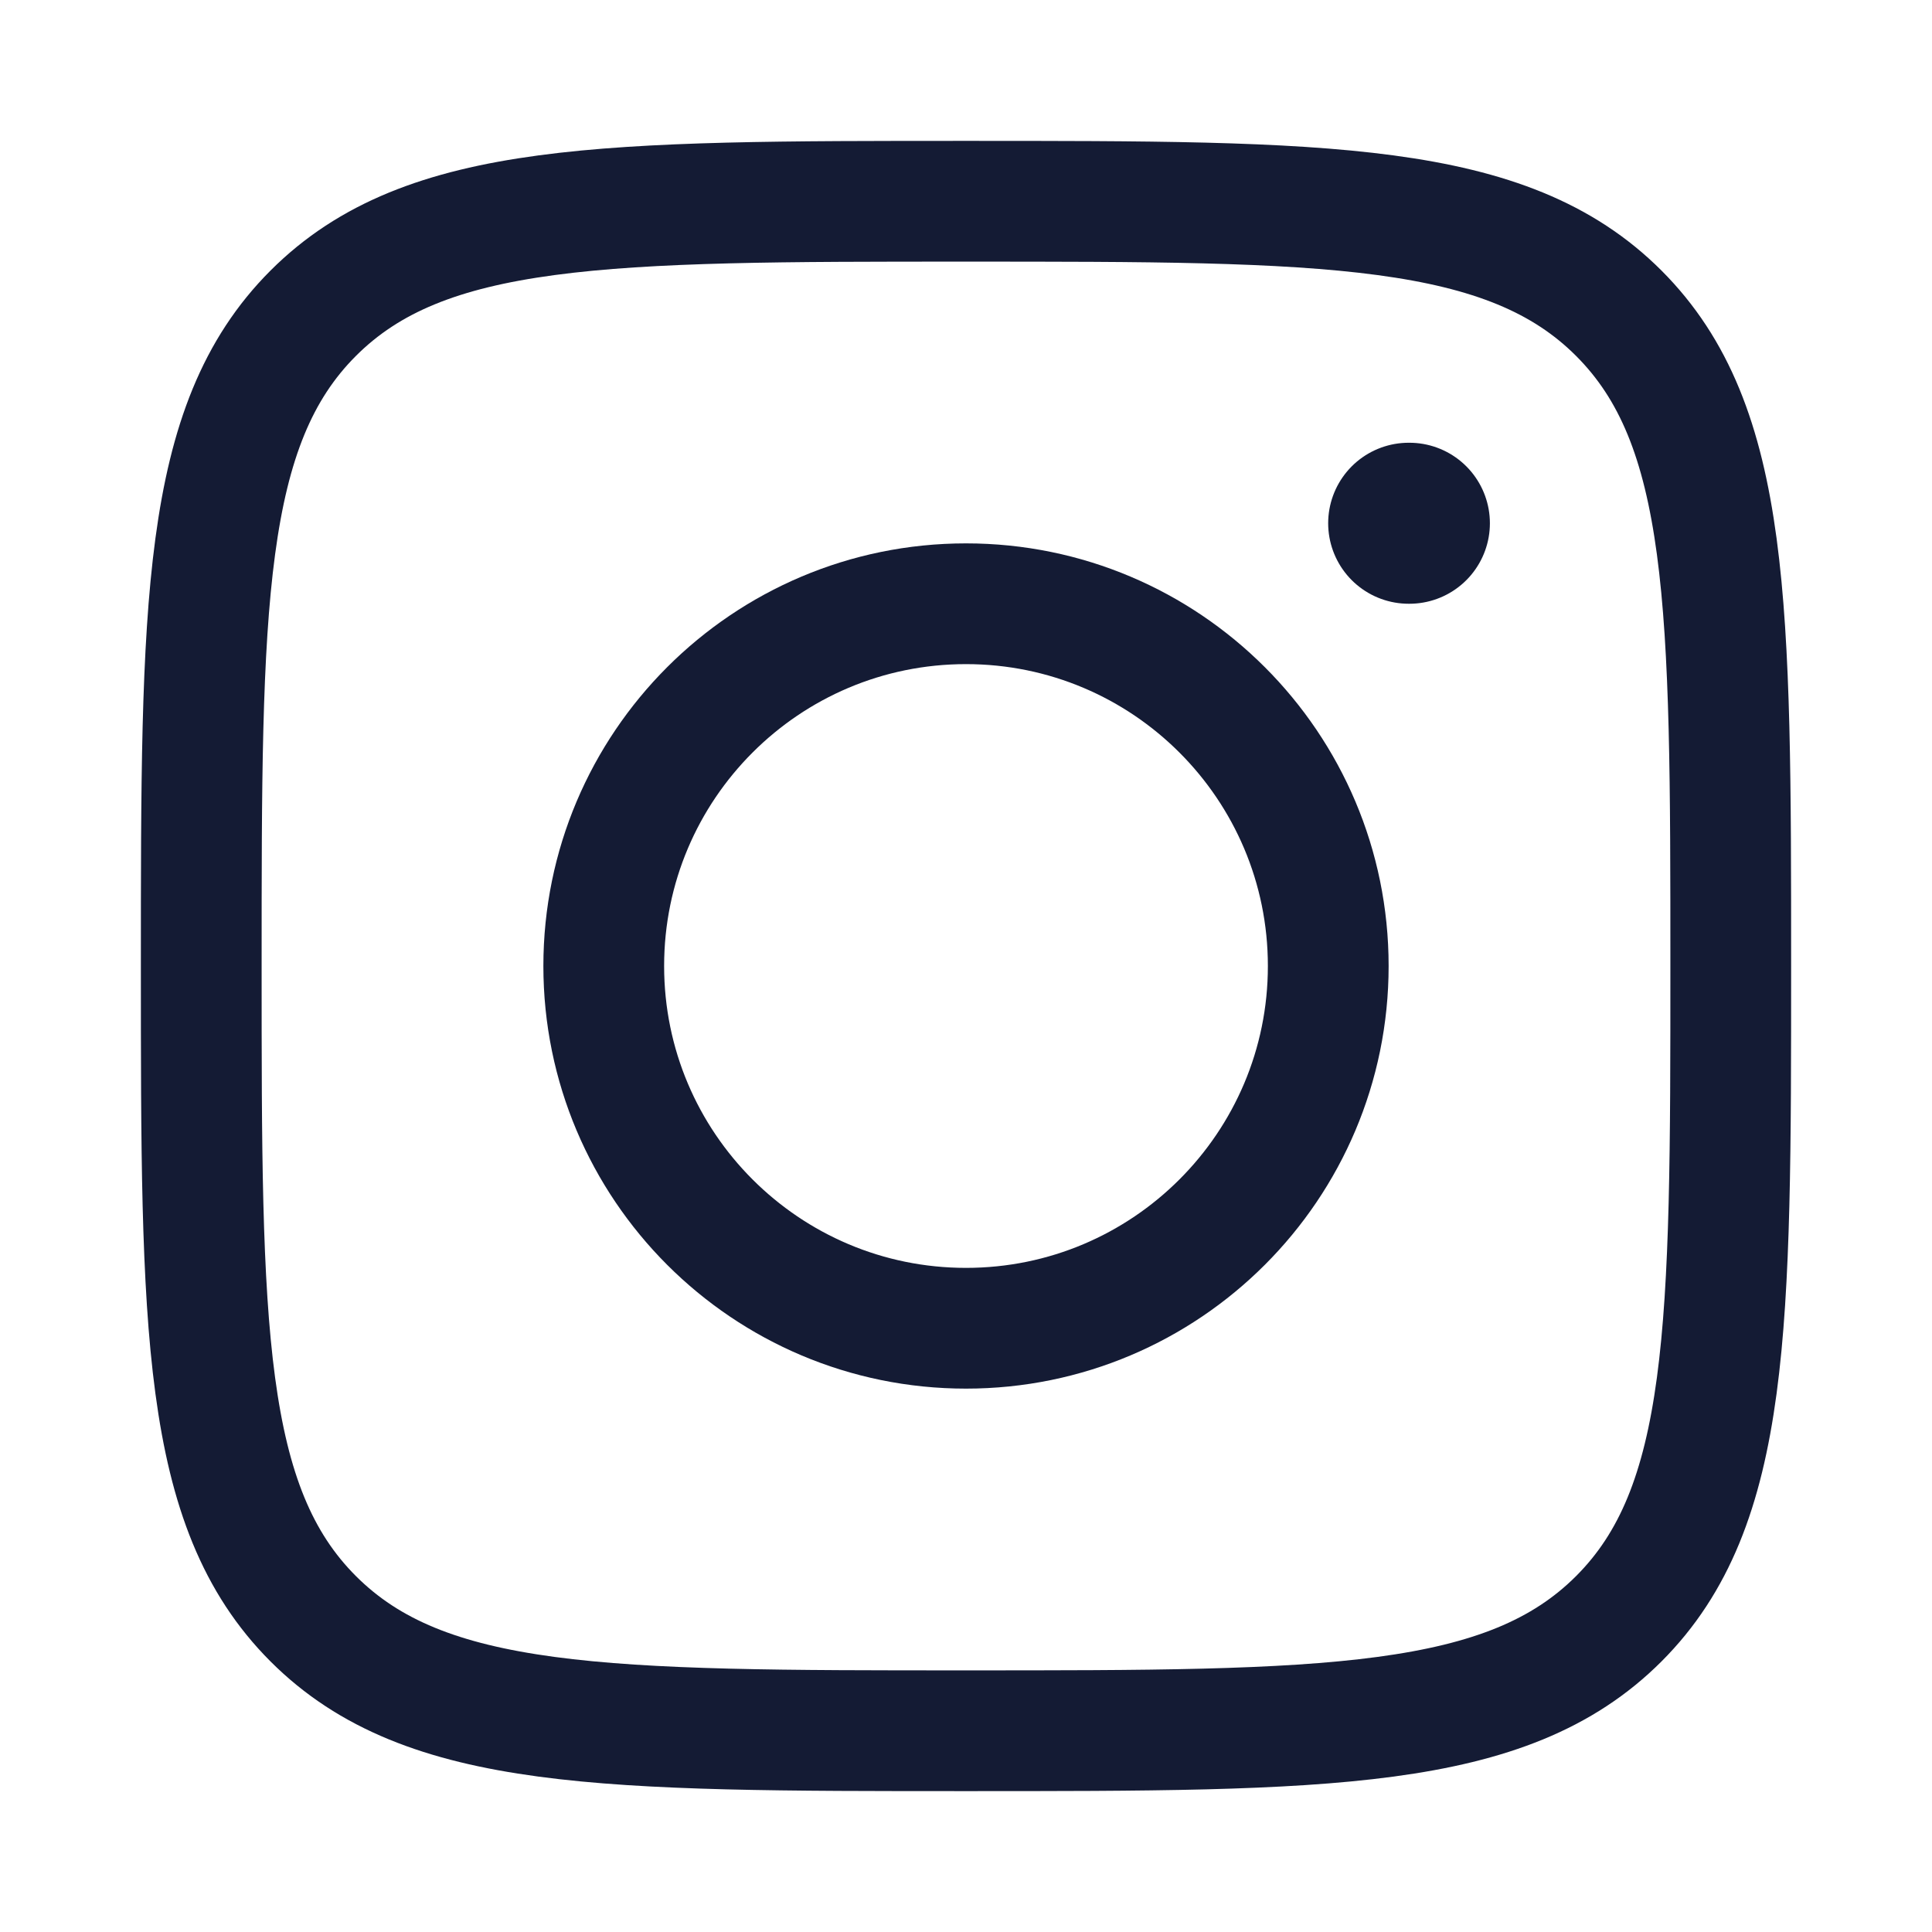
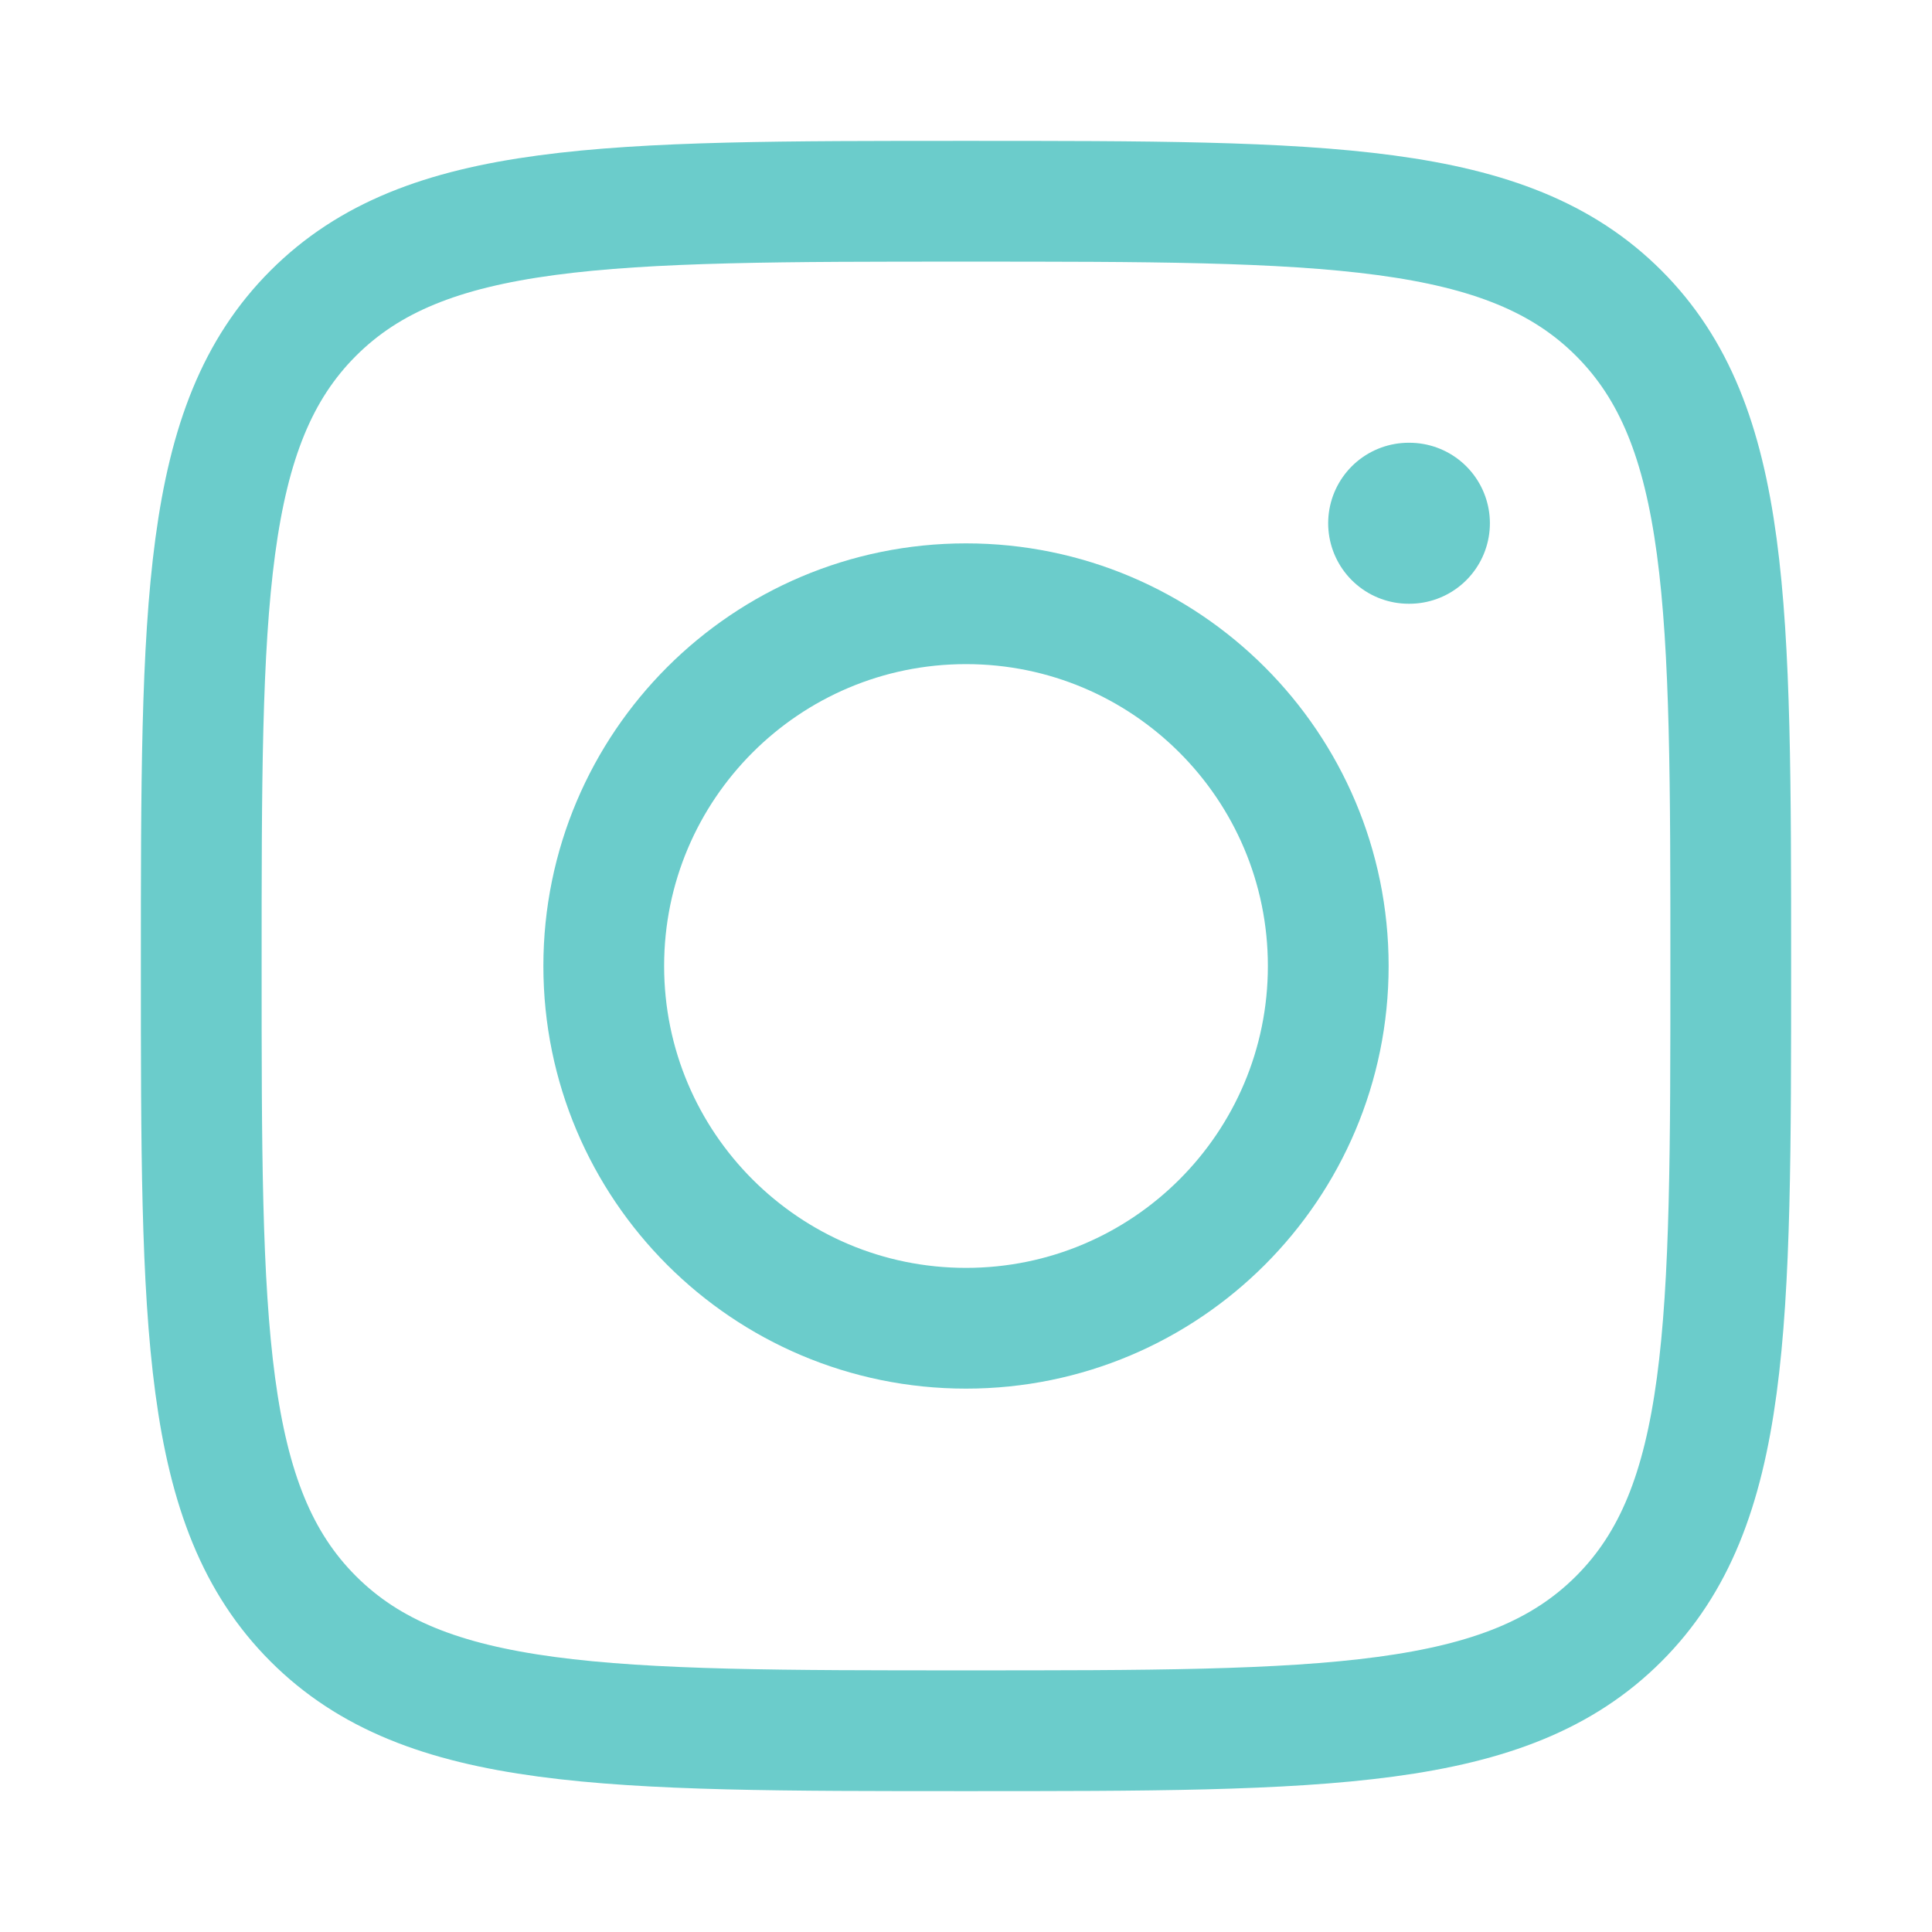
<svg xmlns="http://www.w3.org/2000/svg" width="24" height="24" viewBox="0 0 24 24" fill="none">
-   <path d="M2.5 12C2.5 7.522 2.5 5.282 3.891 3.891C5.282 2.5 7.522 2.5 12 2.5C16.478 2.5 18.718 2.5 20.109 3.891C21.5 5.282 21.5 7.522 21.5 12C21.5 16.478 21.5 18.718 20.109 20.109C18.718 21.5 16.478 21.5 12 21.5C7.522 21.5 5.282 21.5 3.891 20.109C2.5 18.718 2.5 16.478 2.5 12Z" stroke="#141B34" stroke-width="1.5" stroke-linejoin="round" />
-   <path d="M16.5 12C16.5 14.485 14.485 16.5 12 16.5C9.515 16.5 7.5 14.485 7.5 12C7.5 9.515 9.515 7.5 12 7.5C14.485 7.5 16.5 9.515 16.5 12Z" stroke="#141B34" stroke-width="1.5" />
-   <path d="M17.508 6.5H17.499" stroke="#141B34" stroke-width="2" stroke-linecap="round" stroke-linejoin="round" />
+   <path d="M2.5 12C2.5 7.522 2.5 5.282 3.891 3.891C5.282 2.5 7.522 2.5 12 2.5C16.478 2.5 18.718 2.5 20.109 3.891C21.5 5.282 21.5 7.522 21.5 12C21.5 16.478 21.5 18.718 20.109 20.109C18.718 21.5 16.478 21.5 12 21.5C7.522 21.5 5.282 21.5 3.891 20.109C2.5 18.718 2.5 16.478 2.5 12Z" stroke="#6BCCCB" stroke-width="1.5" stroke-linejoin="round" />
+   <path d="M16.5 12C16.5 14.485 14.485 16.5 12 16.5C9.515 16.5 7.5 14.485 7.5 12C7.5 9.515 9.515 7.5 12 7.5C14.485 7.5 16.5 9.515 16.5 12Z" stroke="#6BCCCB" stroke-width="1.5" />
+   <path d="M17.508 6.5H17.499" stroke="#6BCCCB" stroke-width="2" stroke-linecap="round" stroke-linejoin="round" />
</svg>
